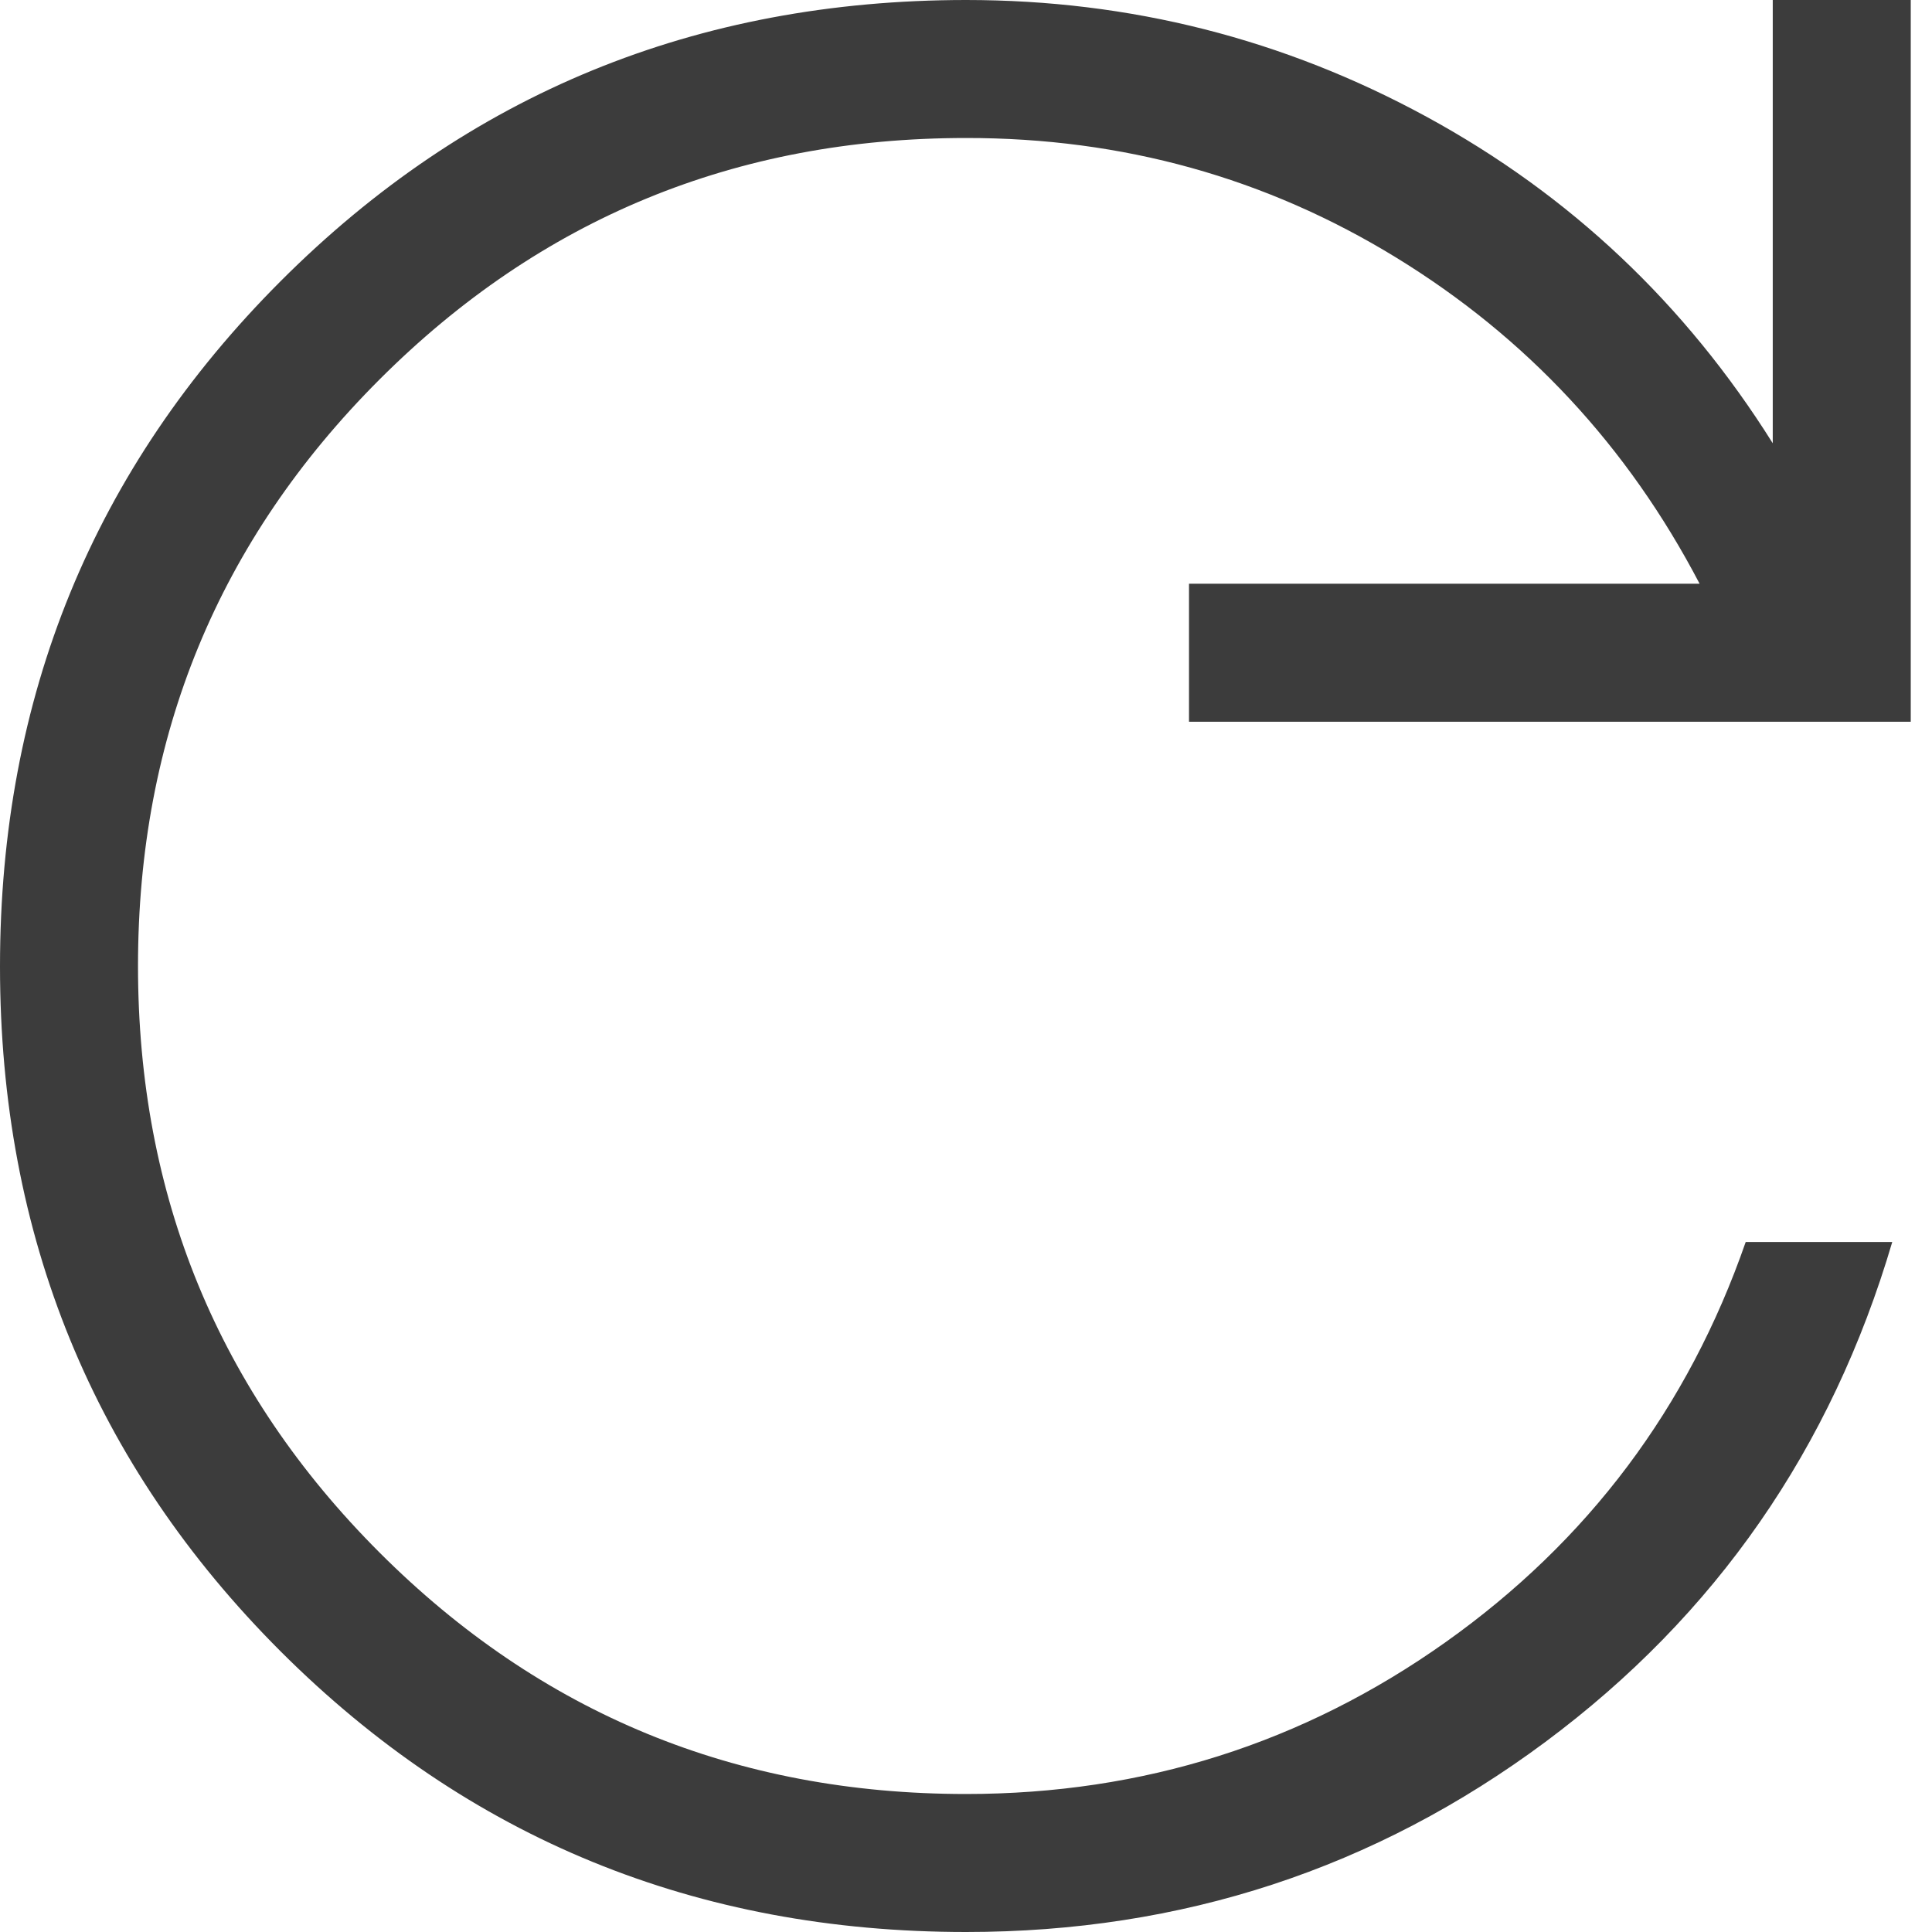
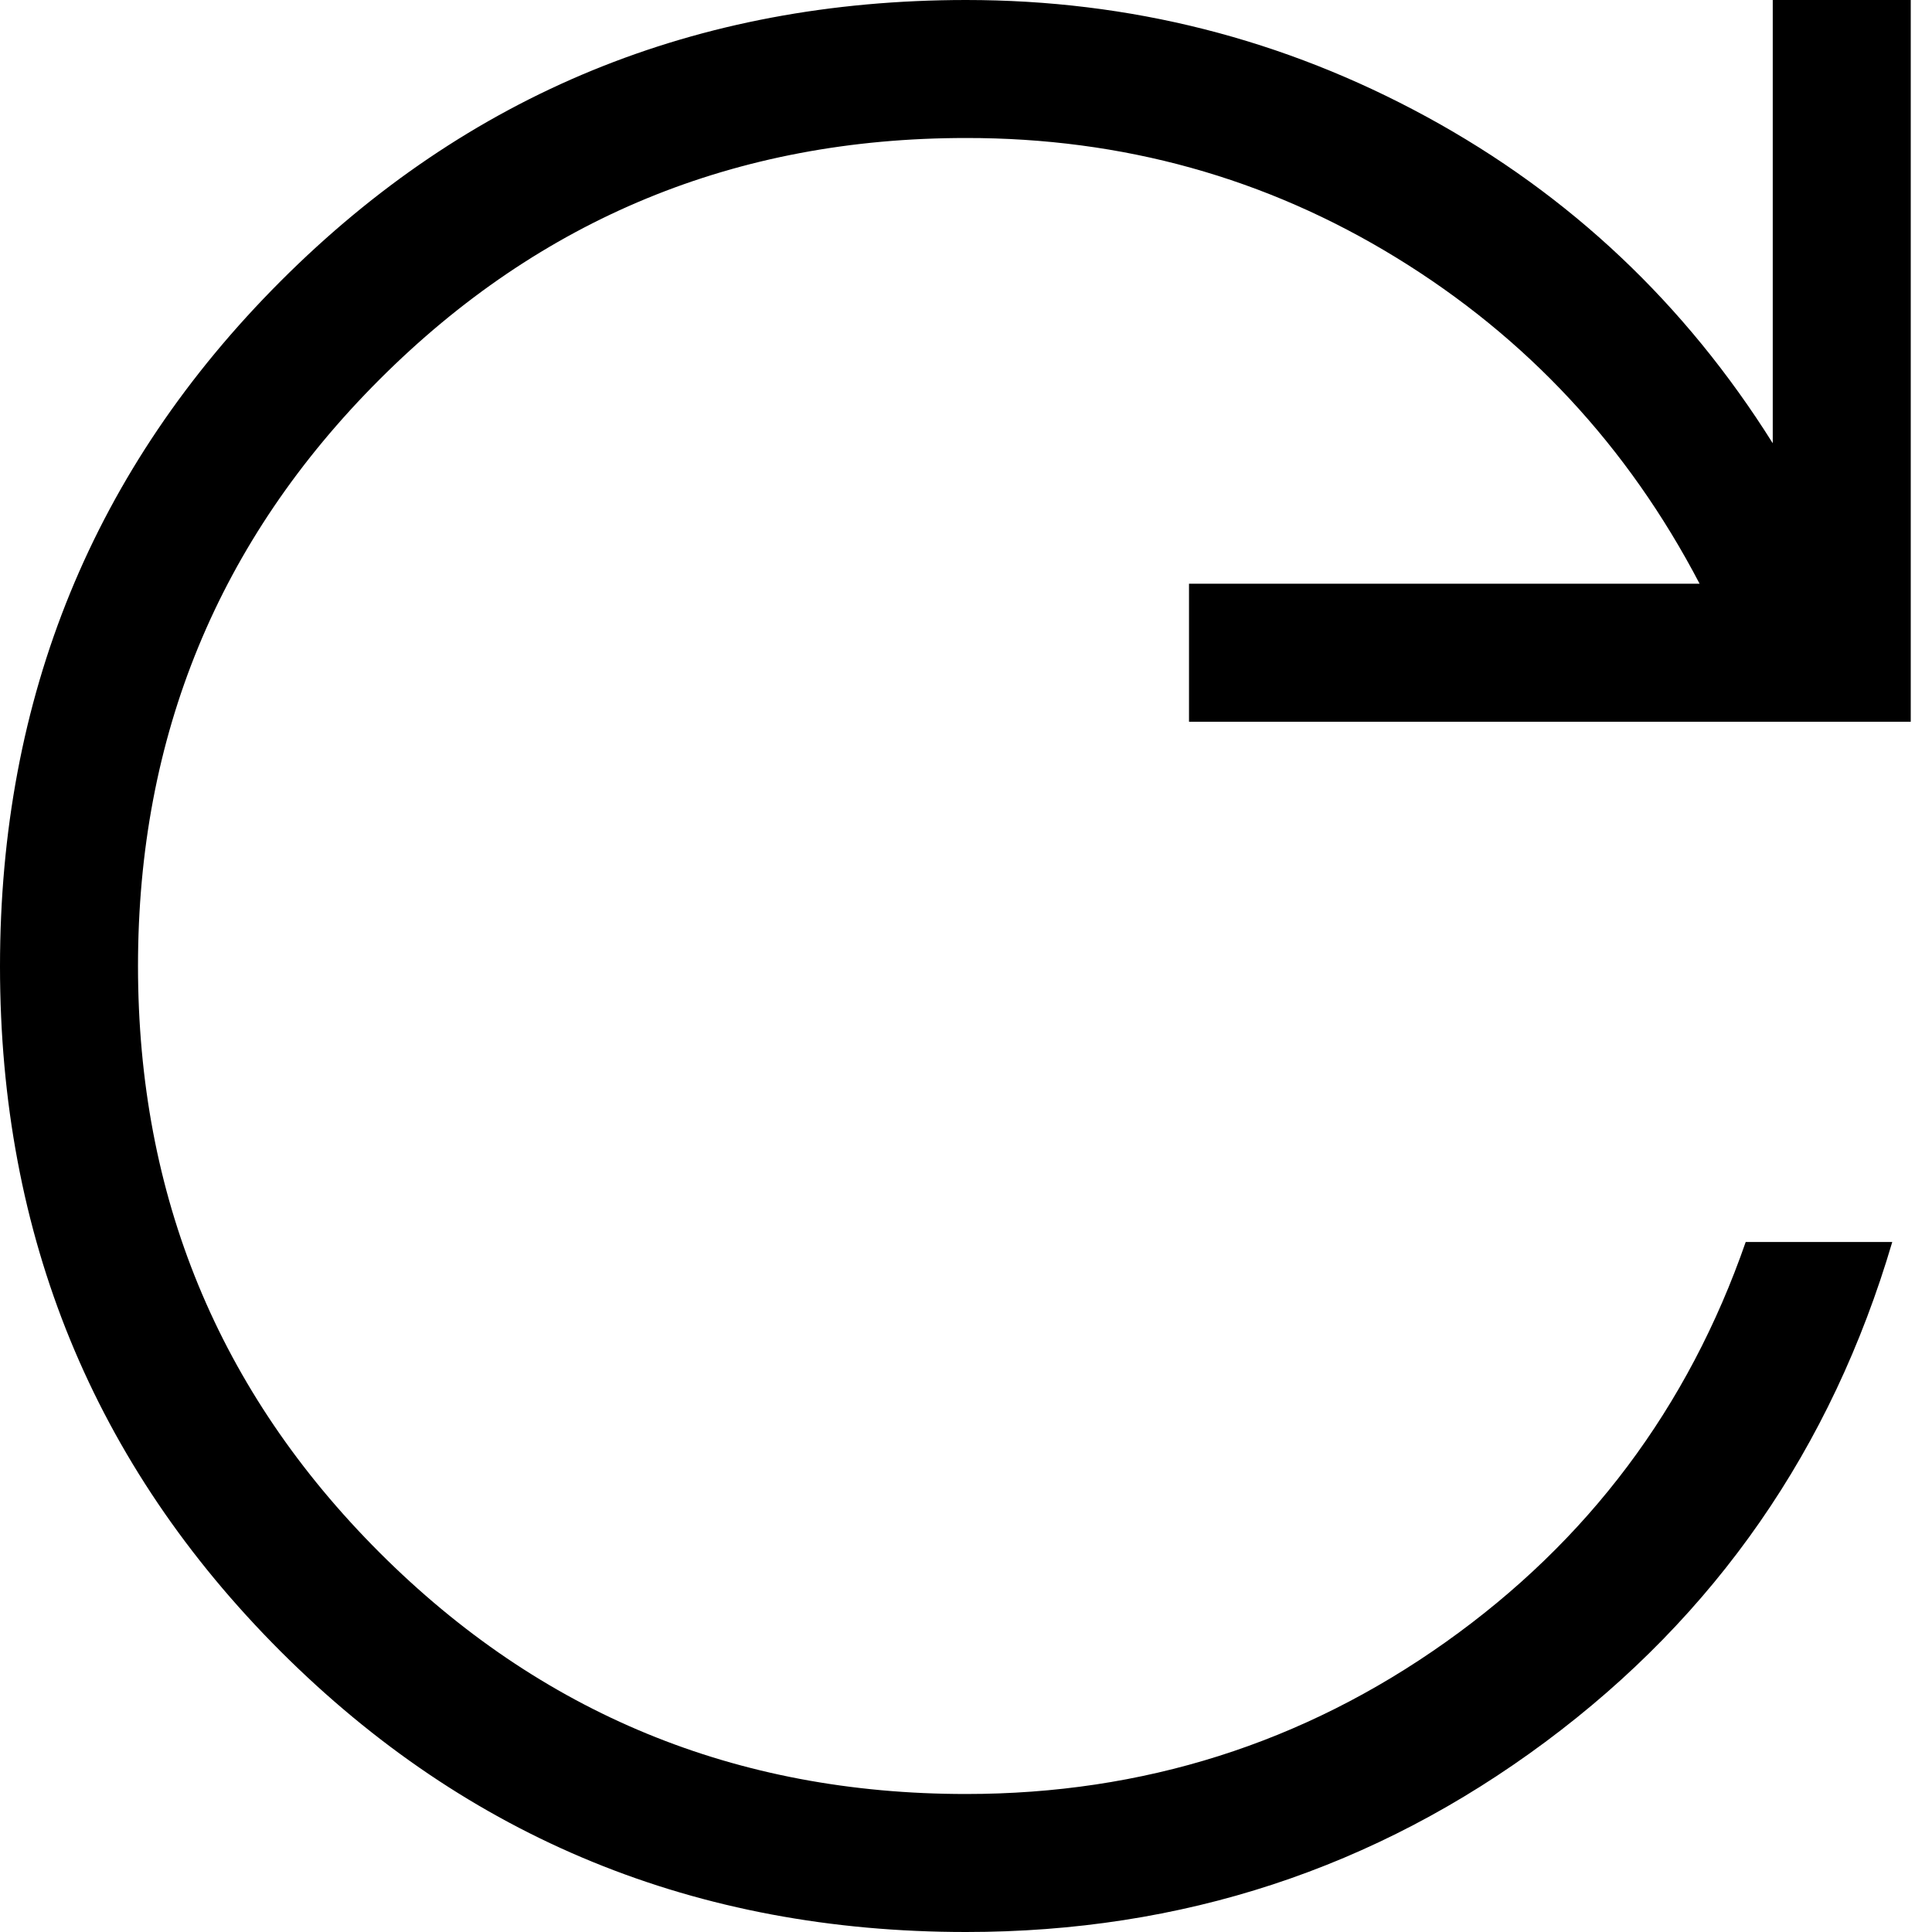
<svg xmlns="http://www.w3.org/2000/svg" width="14" height="14" viewBox="0 0 14 14" fill="none">
-   <path d="M7 14C5.046 14 3.391 13.322 2.034 11.967C0.678 10.611 0 8.956 0 7.003C0 5.05 0.678 3.394 2.034 2.037C3.39 0.68 5.045 0.001 7 0C8.189 0 9.302 0.282 10.339 0.847C11.376 1.412 12.211 2.2 12.846 3.212V0H13.846V5.23H8.616V4.23H12.316C11.795 3.233 11.062 2.446 10.118 1.867C9.174 1.288 8.135 0.999 7 1C5.333 1 3.917 1.583 2.75 2.75C1.583 3.917 1 5.333 1 7C1 8.667 1.583 10.083 2.75 11.25C3.917 12.417 5.333 13 7 13C8.283 13 9.442 12.633 10.475 11.9C11.508 11.167 12.233 10.2 12.65 9H13.712C13.271 10.497 12.433 11.705 11.198 12.623C9.963 13.541 8.564 14 7 14Z" fill="#3C3C3C" />
+   <path d="M7 14C5.046 14 3.391 13.322 2.034 11.967C0.678 10.611 0 8.956 0 7.003C0 5.05 0.678 3.394 2.034 2.037C3.39 0.68 5.045 0.001 7 0C8.189 0 9.302 0.282 10.339 0.847C11.376 1.412 12.211 2.2 12.846 3.212V0H13.846V5.23H8.616V4.23H12.316C11.795 3.233 11.062 2.446 10.118 1.867C9.174 1.288 8.135 0.999 7 1C5.333 1 3.917 1.583 2.75 2.75C1.583 3.917 1 5.333 1 7C1 8.667 1.583 10.083 2.75 11.25C3.917 12.417 5.333 13 7 13C8.283 13 9.442 12.633 10.475 11.9C11.508 11.167 12.233 10.2 12.65 9H13.712C13.271 10.497 12.433 11.705 11.198 12.623C9.963 13.541 8.564 14 7 14Z" fill="currentColor" />
</svg>
